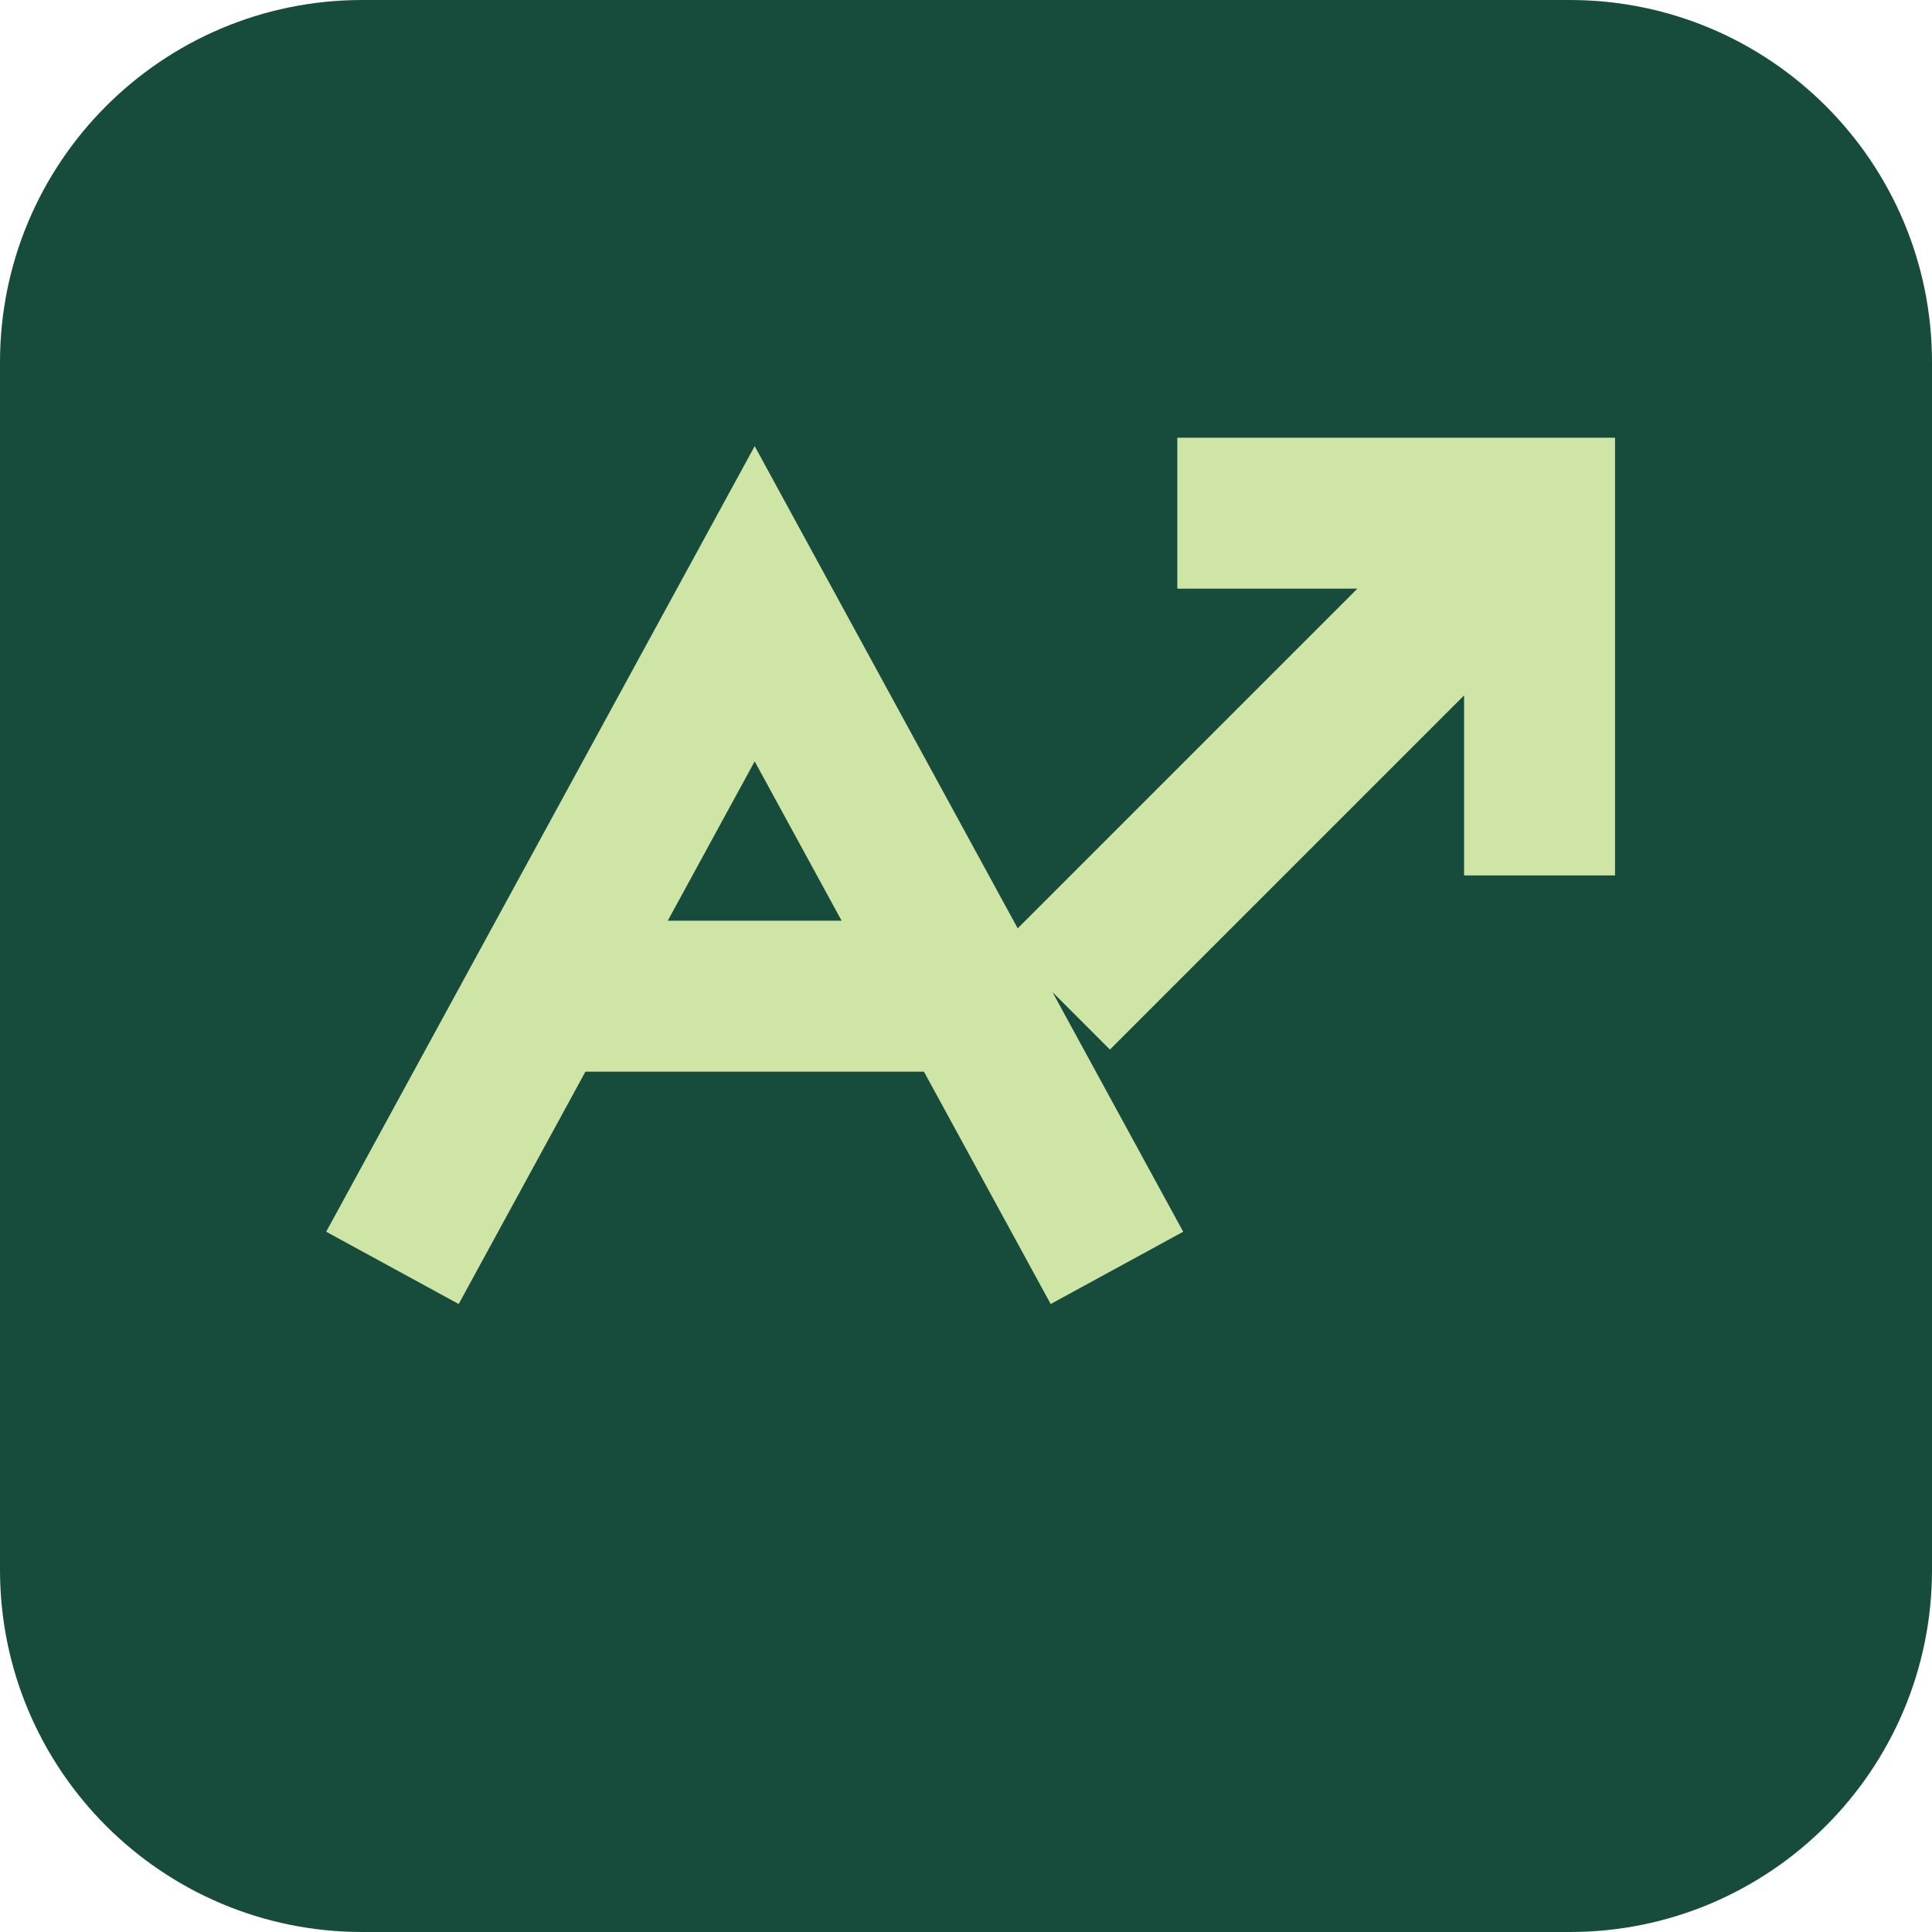
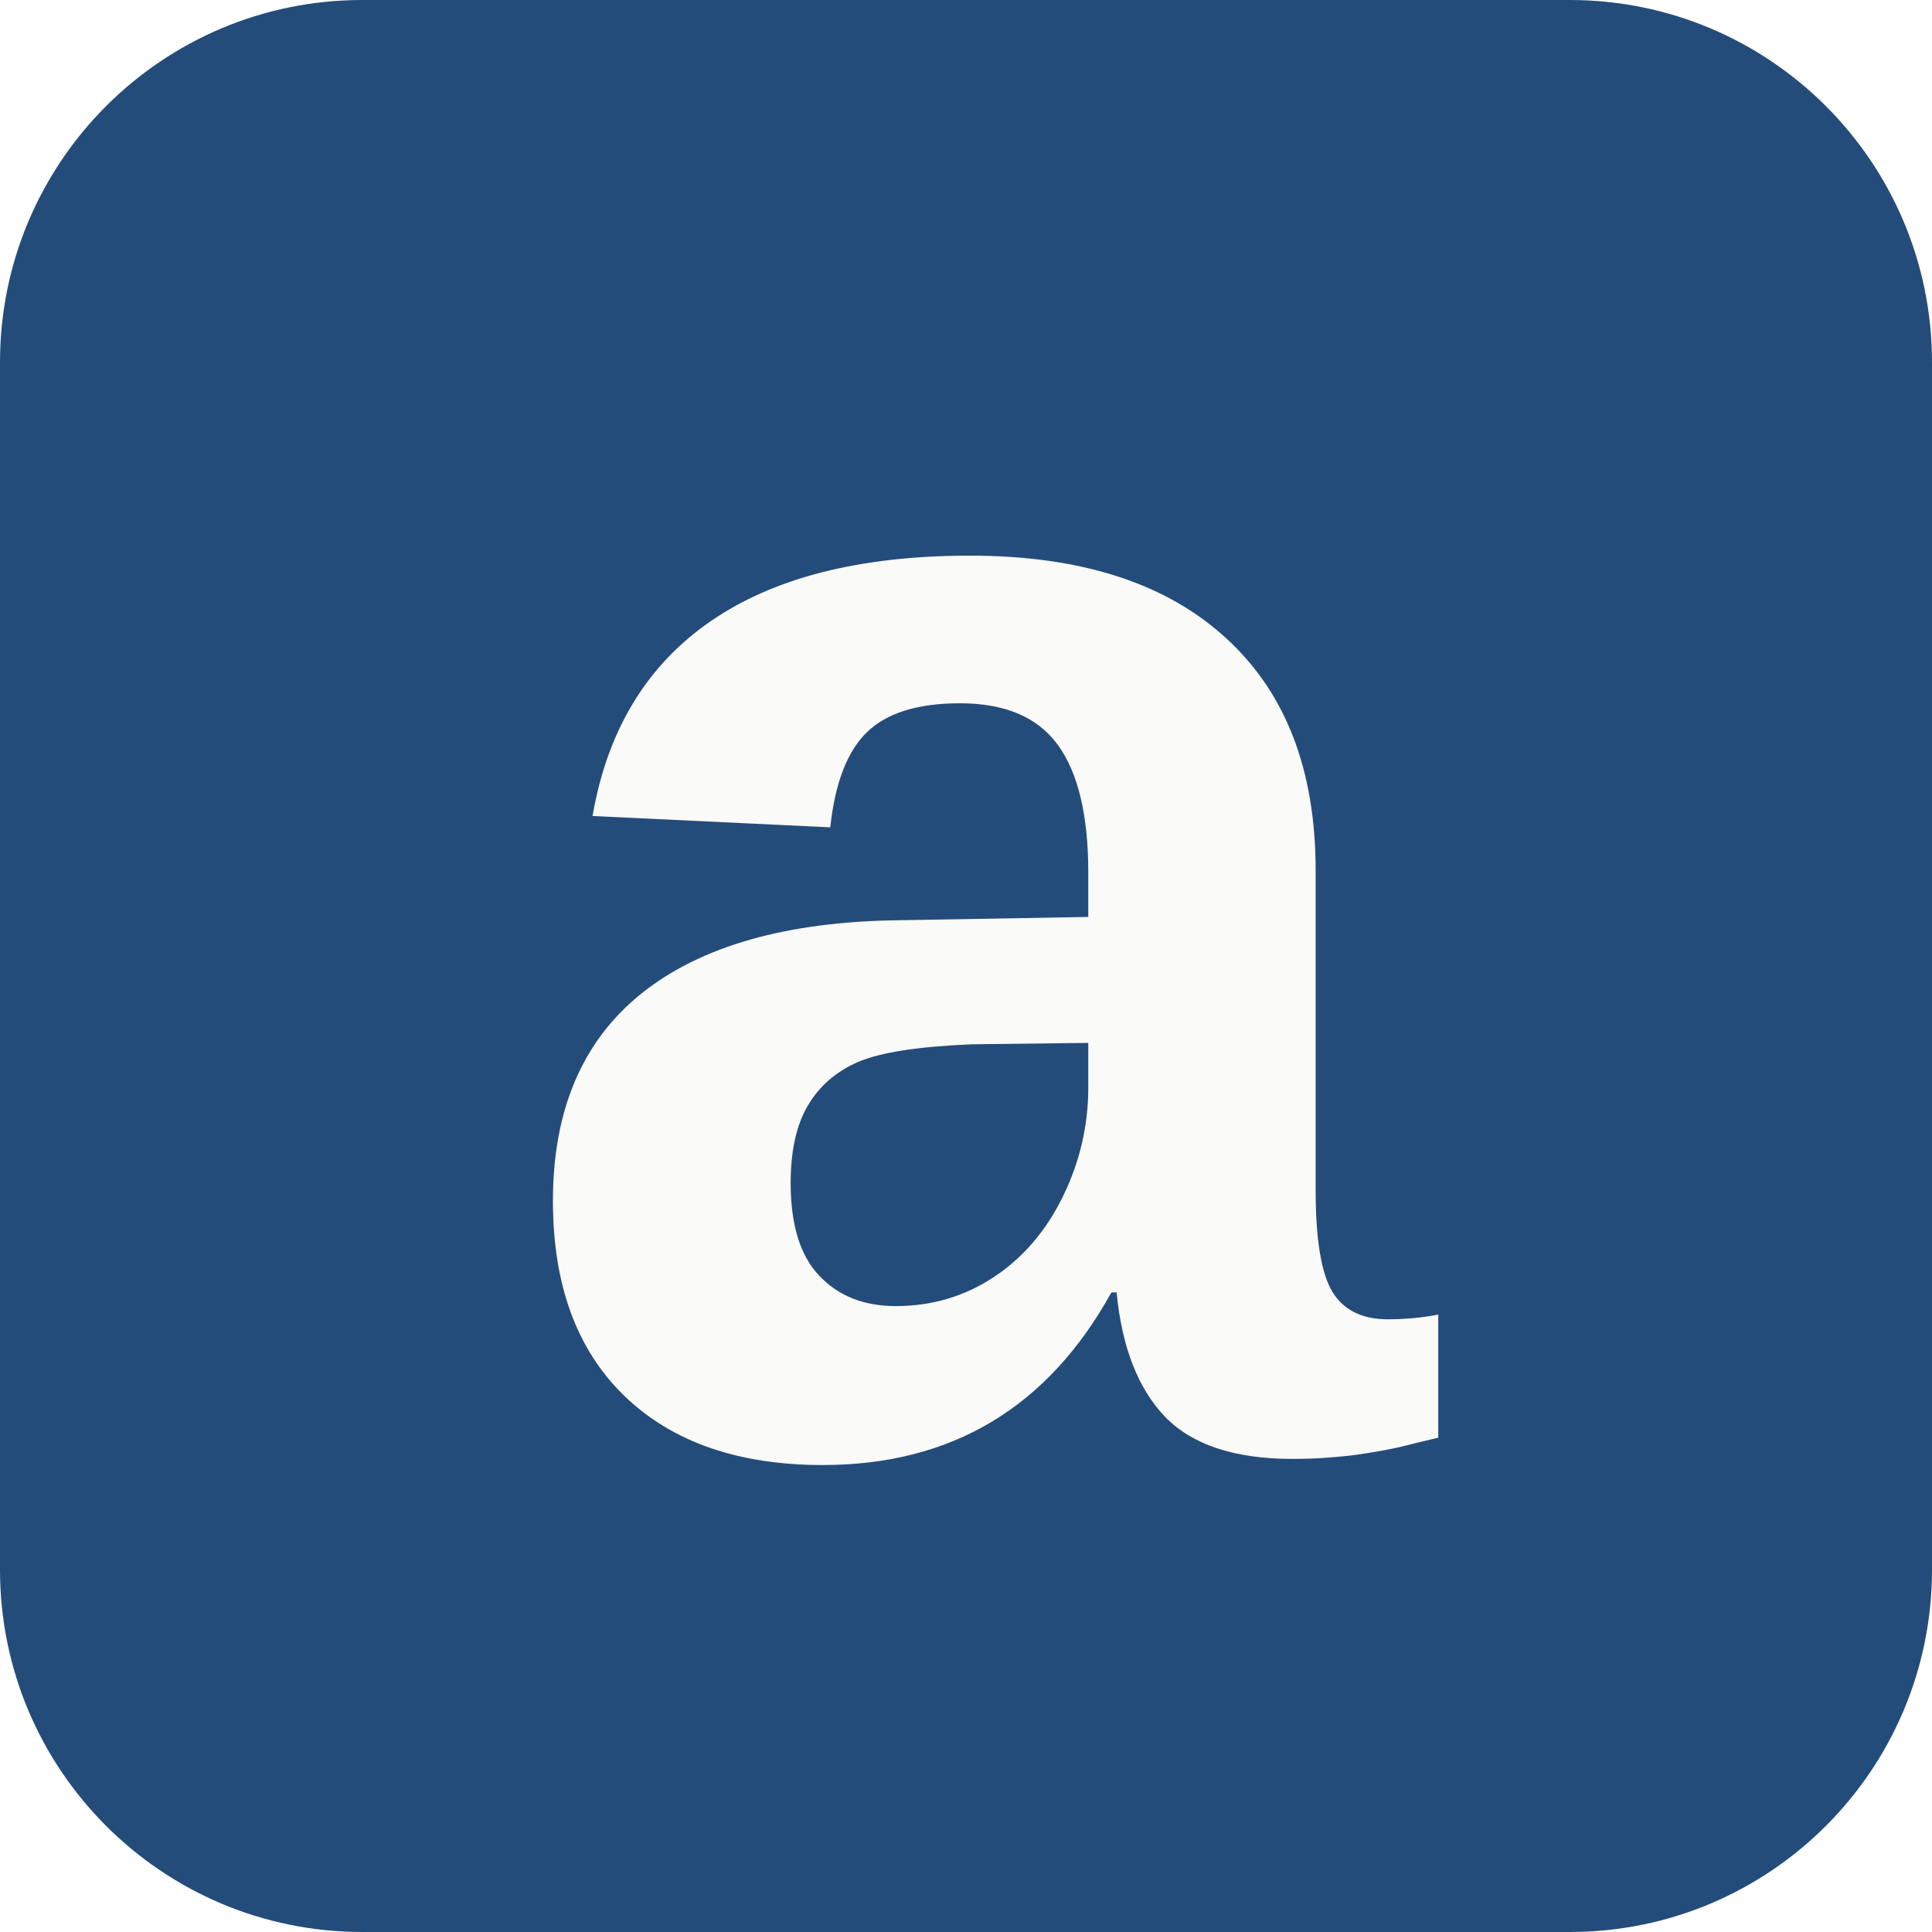
<svg xmlns="http://www.w3.org/2000/svg" viewBox="0 0 64 64">
-   <rect width="64" height="64" rx="12" fill="#174c3d" />
-   <path d="M13 42l12-22 12 22M19 33h12M39 17h12v12m0-12L35 33" fill="none" stroke="#cee5a5" stroke-width="5" />
+   <rect width="64" height="64" rx="12" fill="#244c7b" />
+   <text x="32" y="48" text-anchor="middle" font-family="Arial,Helvetica,sans-serif" font-size="55" font-weight="700" fill="#fafaf8">a</text>
</svg>
